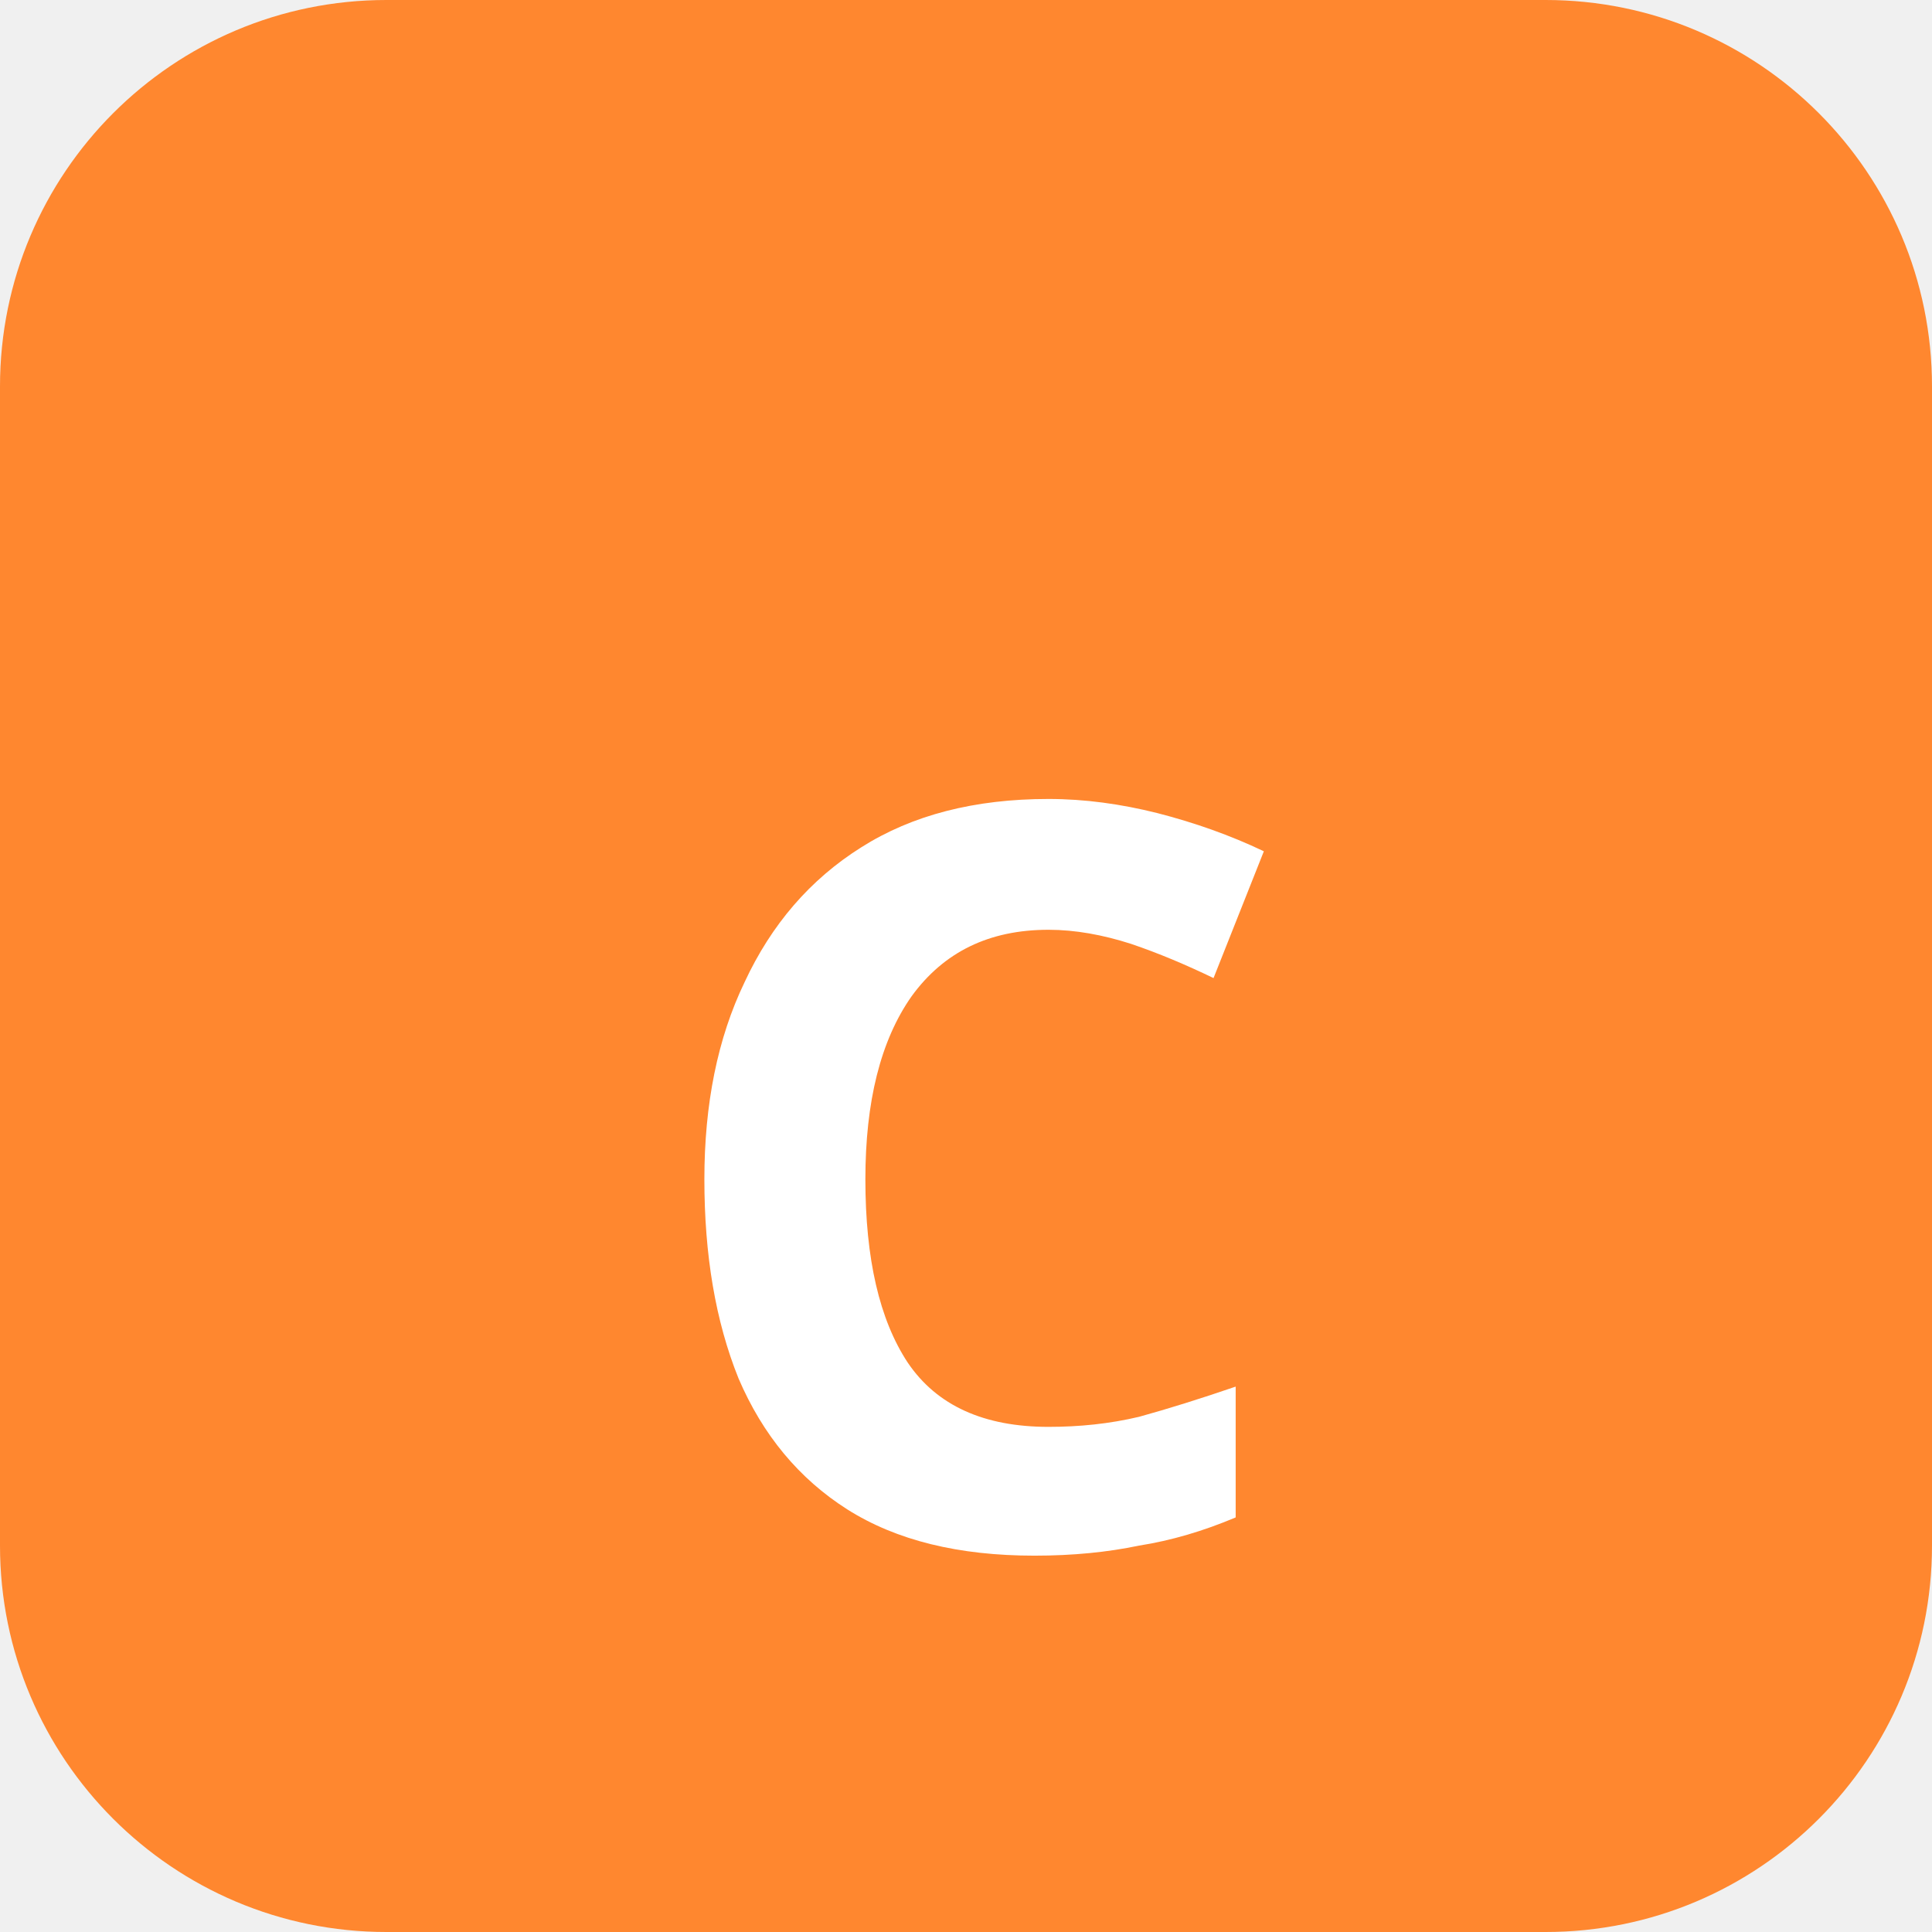
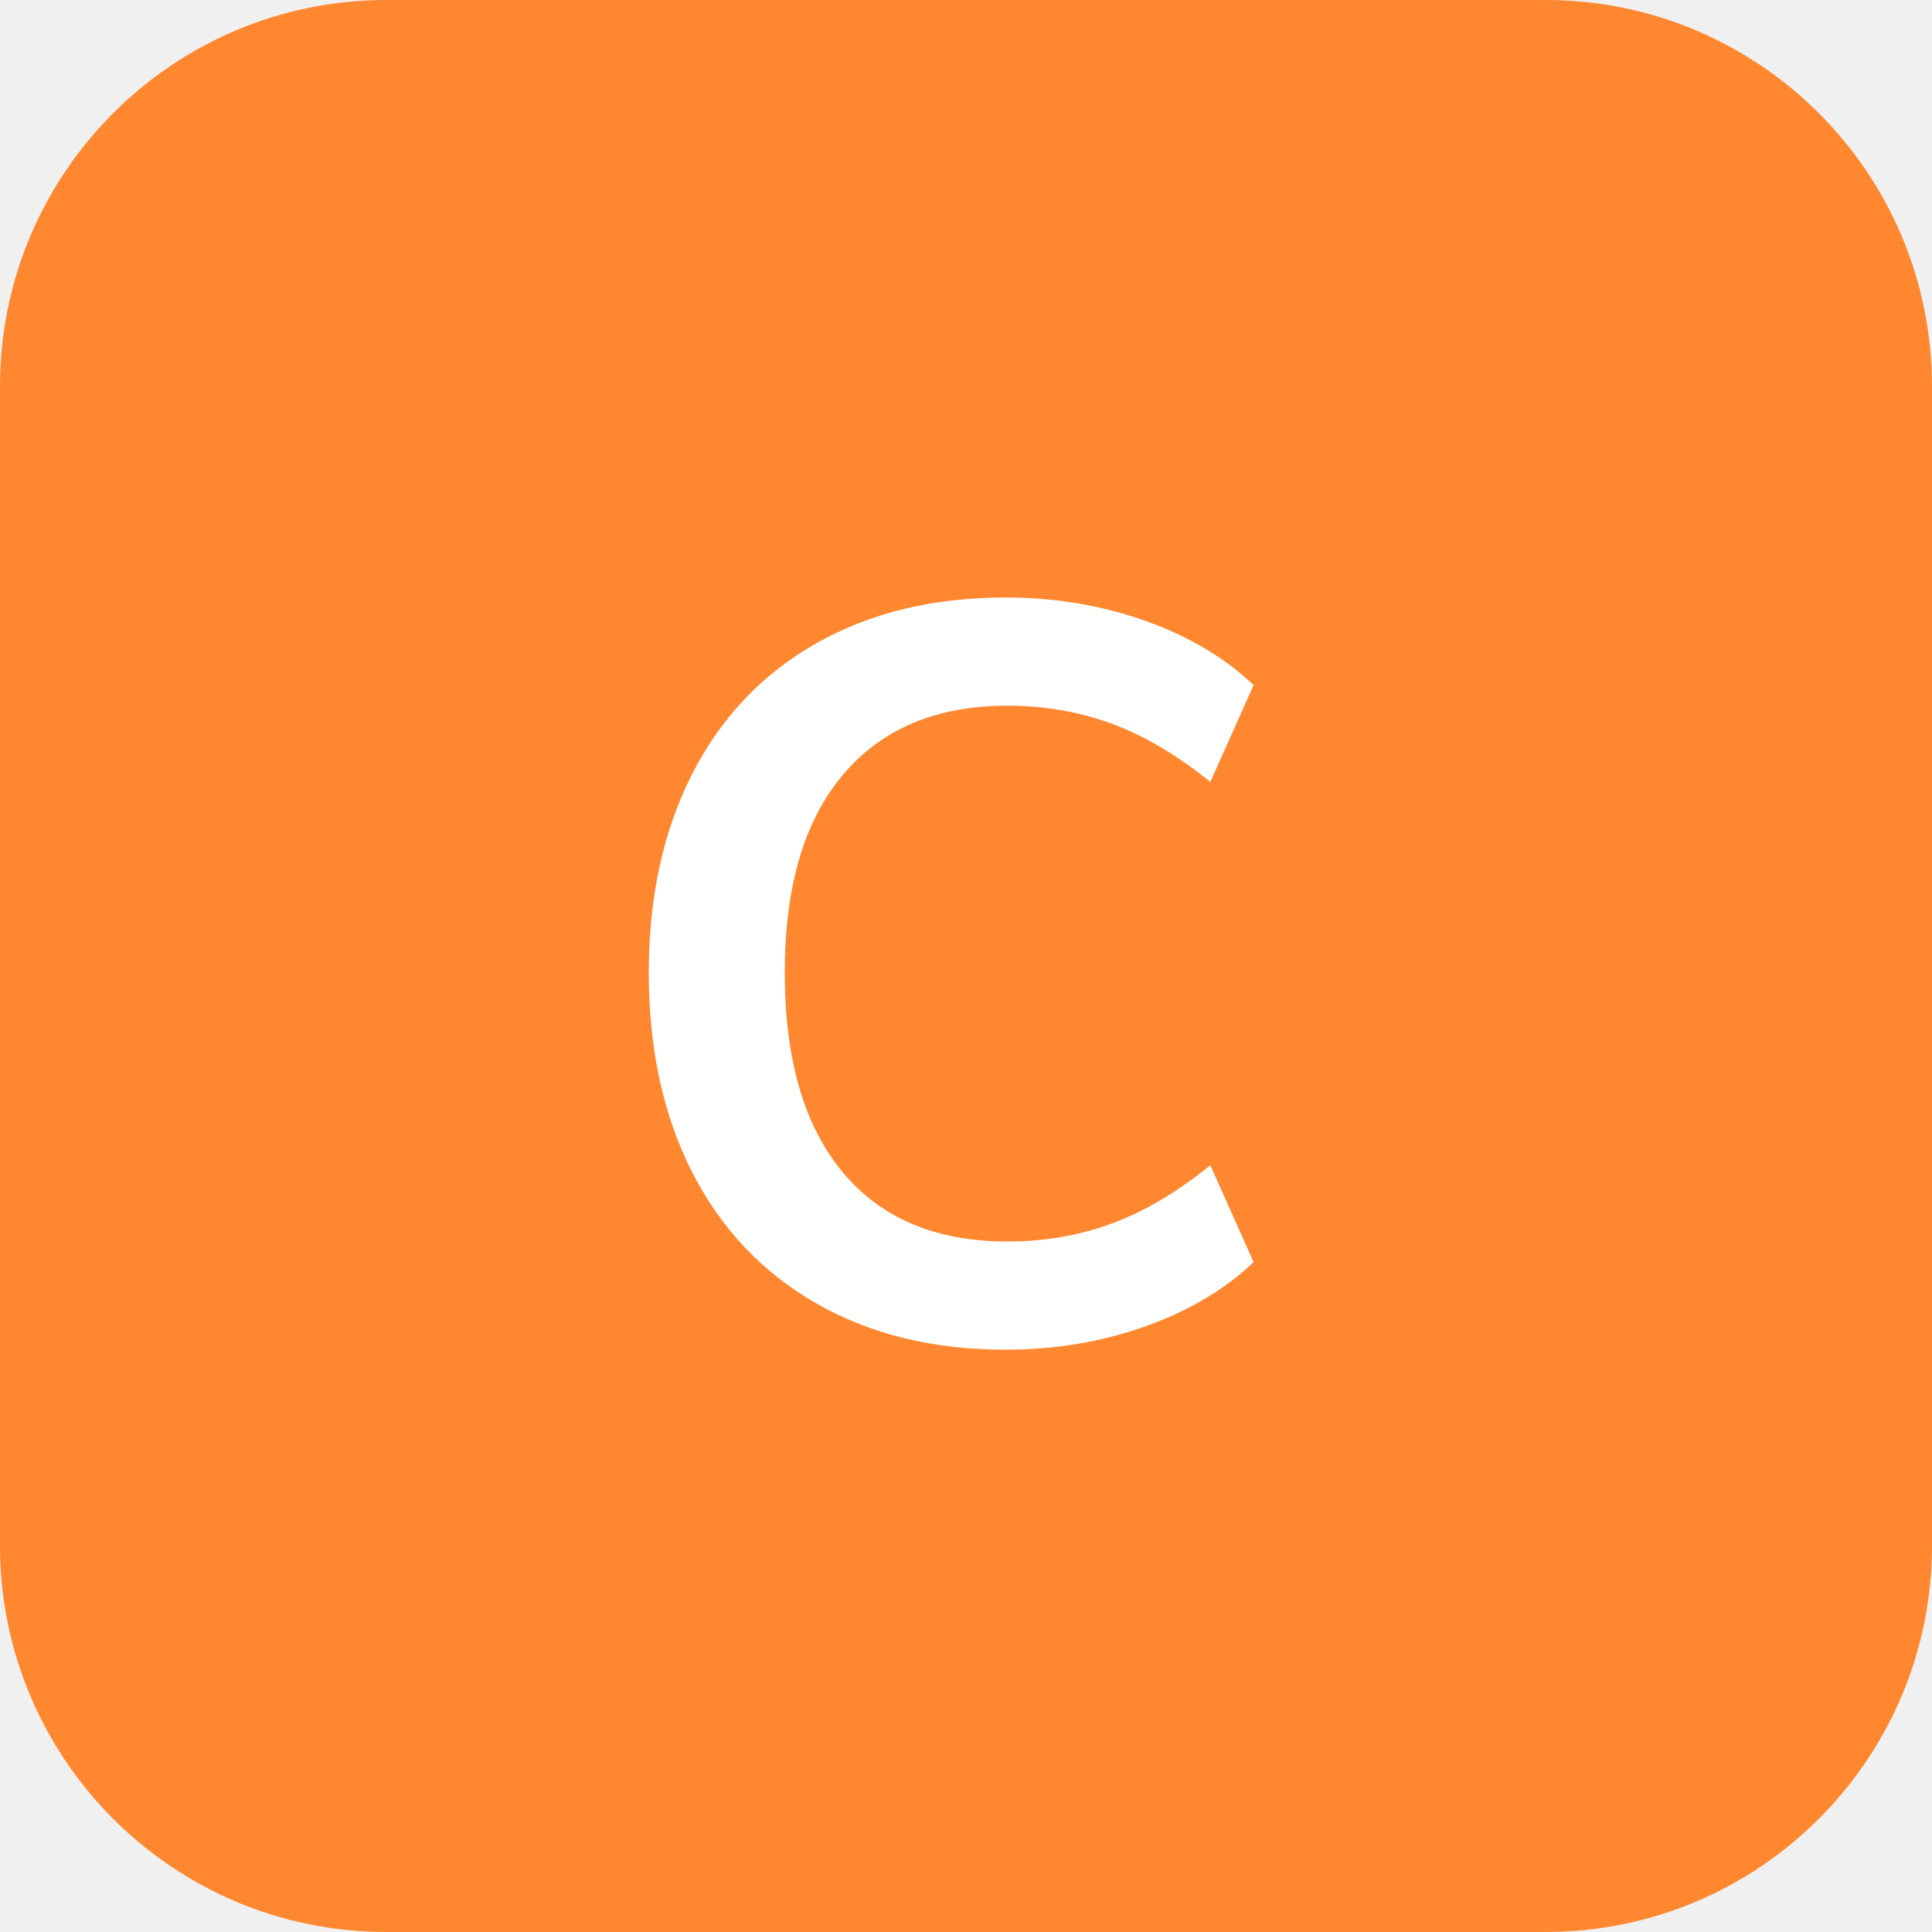
- <svg xmlns="http://www.w3.org/2000/svg" width="15" height="15" viewBox="0 0 15 15">
-   <g fill="none" fill-rule="evenodd">
-     <rect width="15" height="15" fill="#FF872F" rx="3" />
-     <text fill="#FFF" font-family="Muli-Bold, Muli" font-size="8" font-weight="bold">
-       <tspan x="5" y="12">C</tspan>
-     </text>
+ <svg xmlns="http://www.w3.org/2000/svg" width="15px" height="15px" viewBox="0 0 15 15" version="1.1">
+   <g id="5.0-Result+Dashboard" stroke="none" stroke-width="1" fill="none" fill-rule="evenodd">
+     <g id="5.3-Dashboard--(Dropoff_Not-completed)" transform="translate(-110, -305)">
+       <g id="Group-25-Copy" transform="translate(16, 289)">
+         <g id="Group-23-Copy-2">
+           <g id="Group-28" transform="translate(59, 10)">
+             <g id="Group-20" transform="translate(35, 6)">
+               <rect id="Rectangle" fill="#FF872F" x="0" y="0" width="15" height="15" rx="3" />
+               <path d="M7.805,10.479 C8.189,10.479 8.55,10.419 8.889,10.299 C9.227,10.179 9.509,10.013 9.733,9.799 L9.733,9.799 L9.397,9.047 C9.141,9.255 8.886,9.406 8.633,9.499 C8.379,9.593 8.109,9.639 7.821,9.639 C7.266,9.639 6.839,9.459 6.541,9.099 C6.242,8.739 6.093,8.223 6.093,7.551 C6.093,6.885 6.243,6.373 6.545,6.015 C6.846,5.658 7.271,5.479 7.821,5.479 C8.109,5.479 8.379,5.526 8.633,5.619 C8.886,5.713 9.141,5.863 9.397,6.071 L9.397,6.071 L9.733,5.319 C9.509,5.106 9.227,4.939 8.889,4.819 C8.55,4.699 8.189,4.639 7.805,4.639 C7.245,4.639 6.755,4.758 6.337,4.995 C5.918,5.233 5.597,5.571 5.373,6.011 C5.149,6.451 5.037,6.965 5.037,7.551 C5.037,8.143 5.149,8.659 5.373,9.099 C5.597,9.539 5.918,9.879 6.337,10.119 C6.755,10.359 7.245,10.479 7.805,10.479 Z" id="C" fill="#FFFFFF" fill-rule="nonzero" />
+             </g>
+           </g>
+         </g>
+       </g>
+     </g>
  </g>
</svg>
